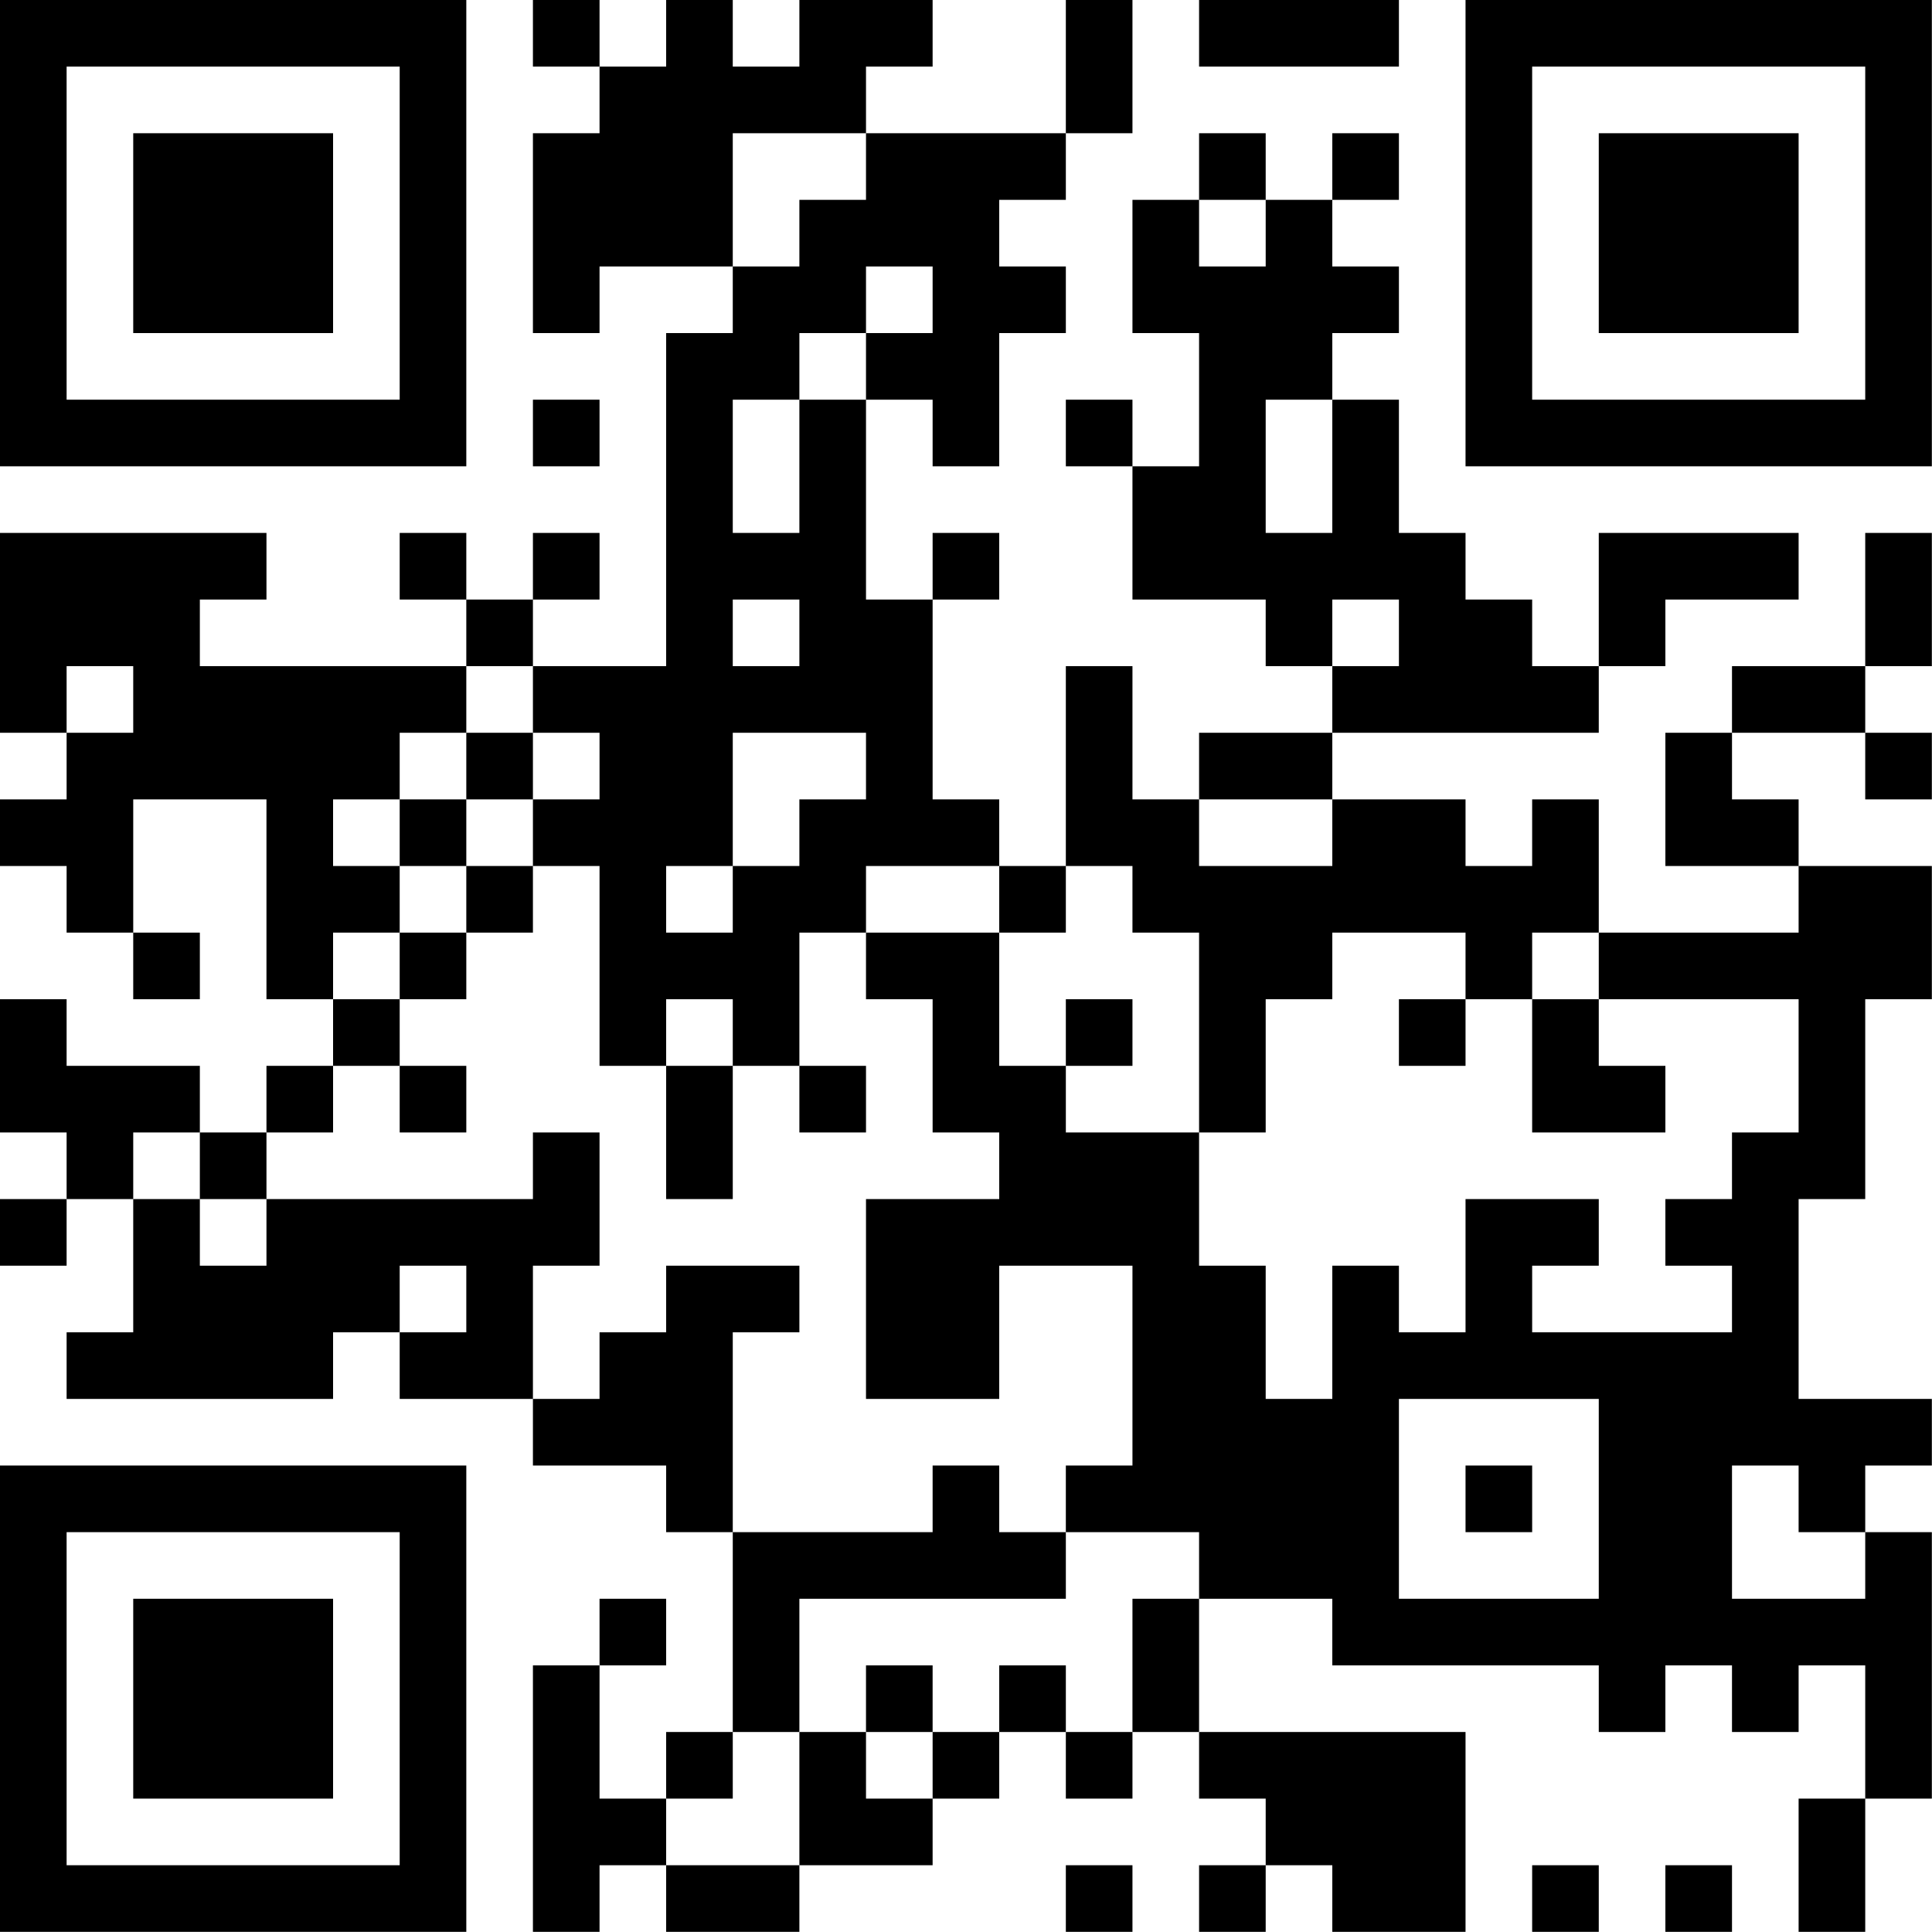
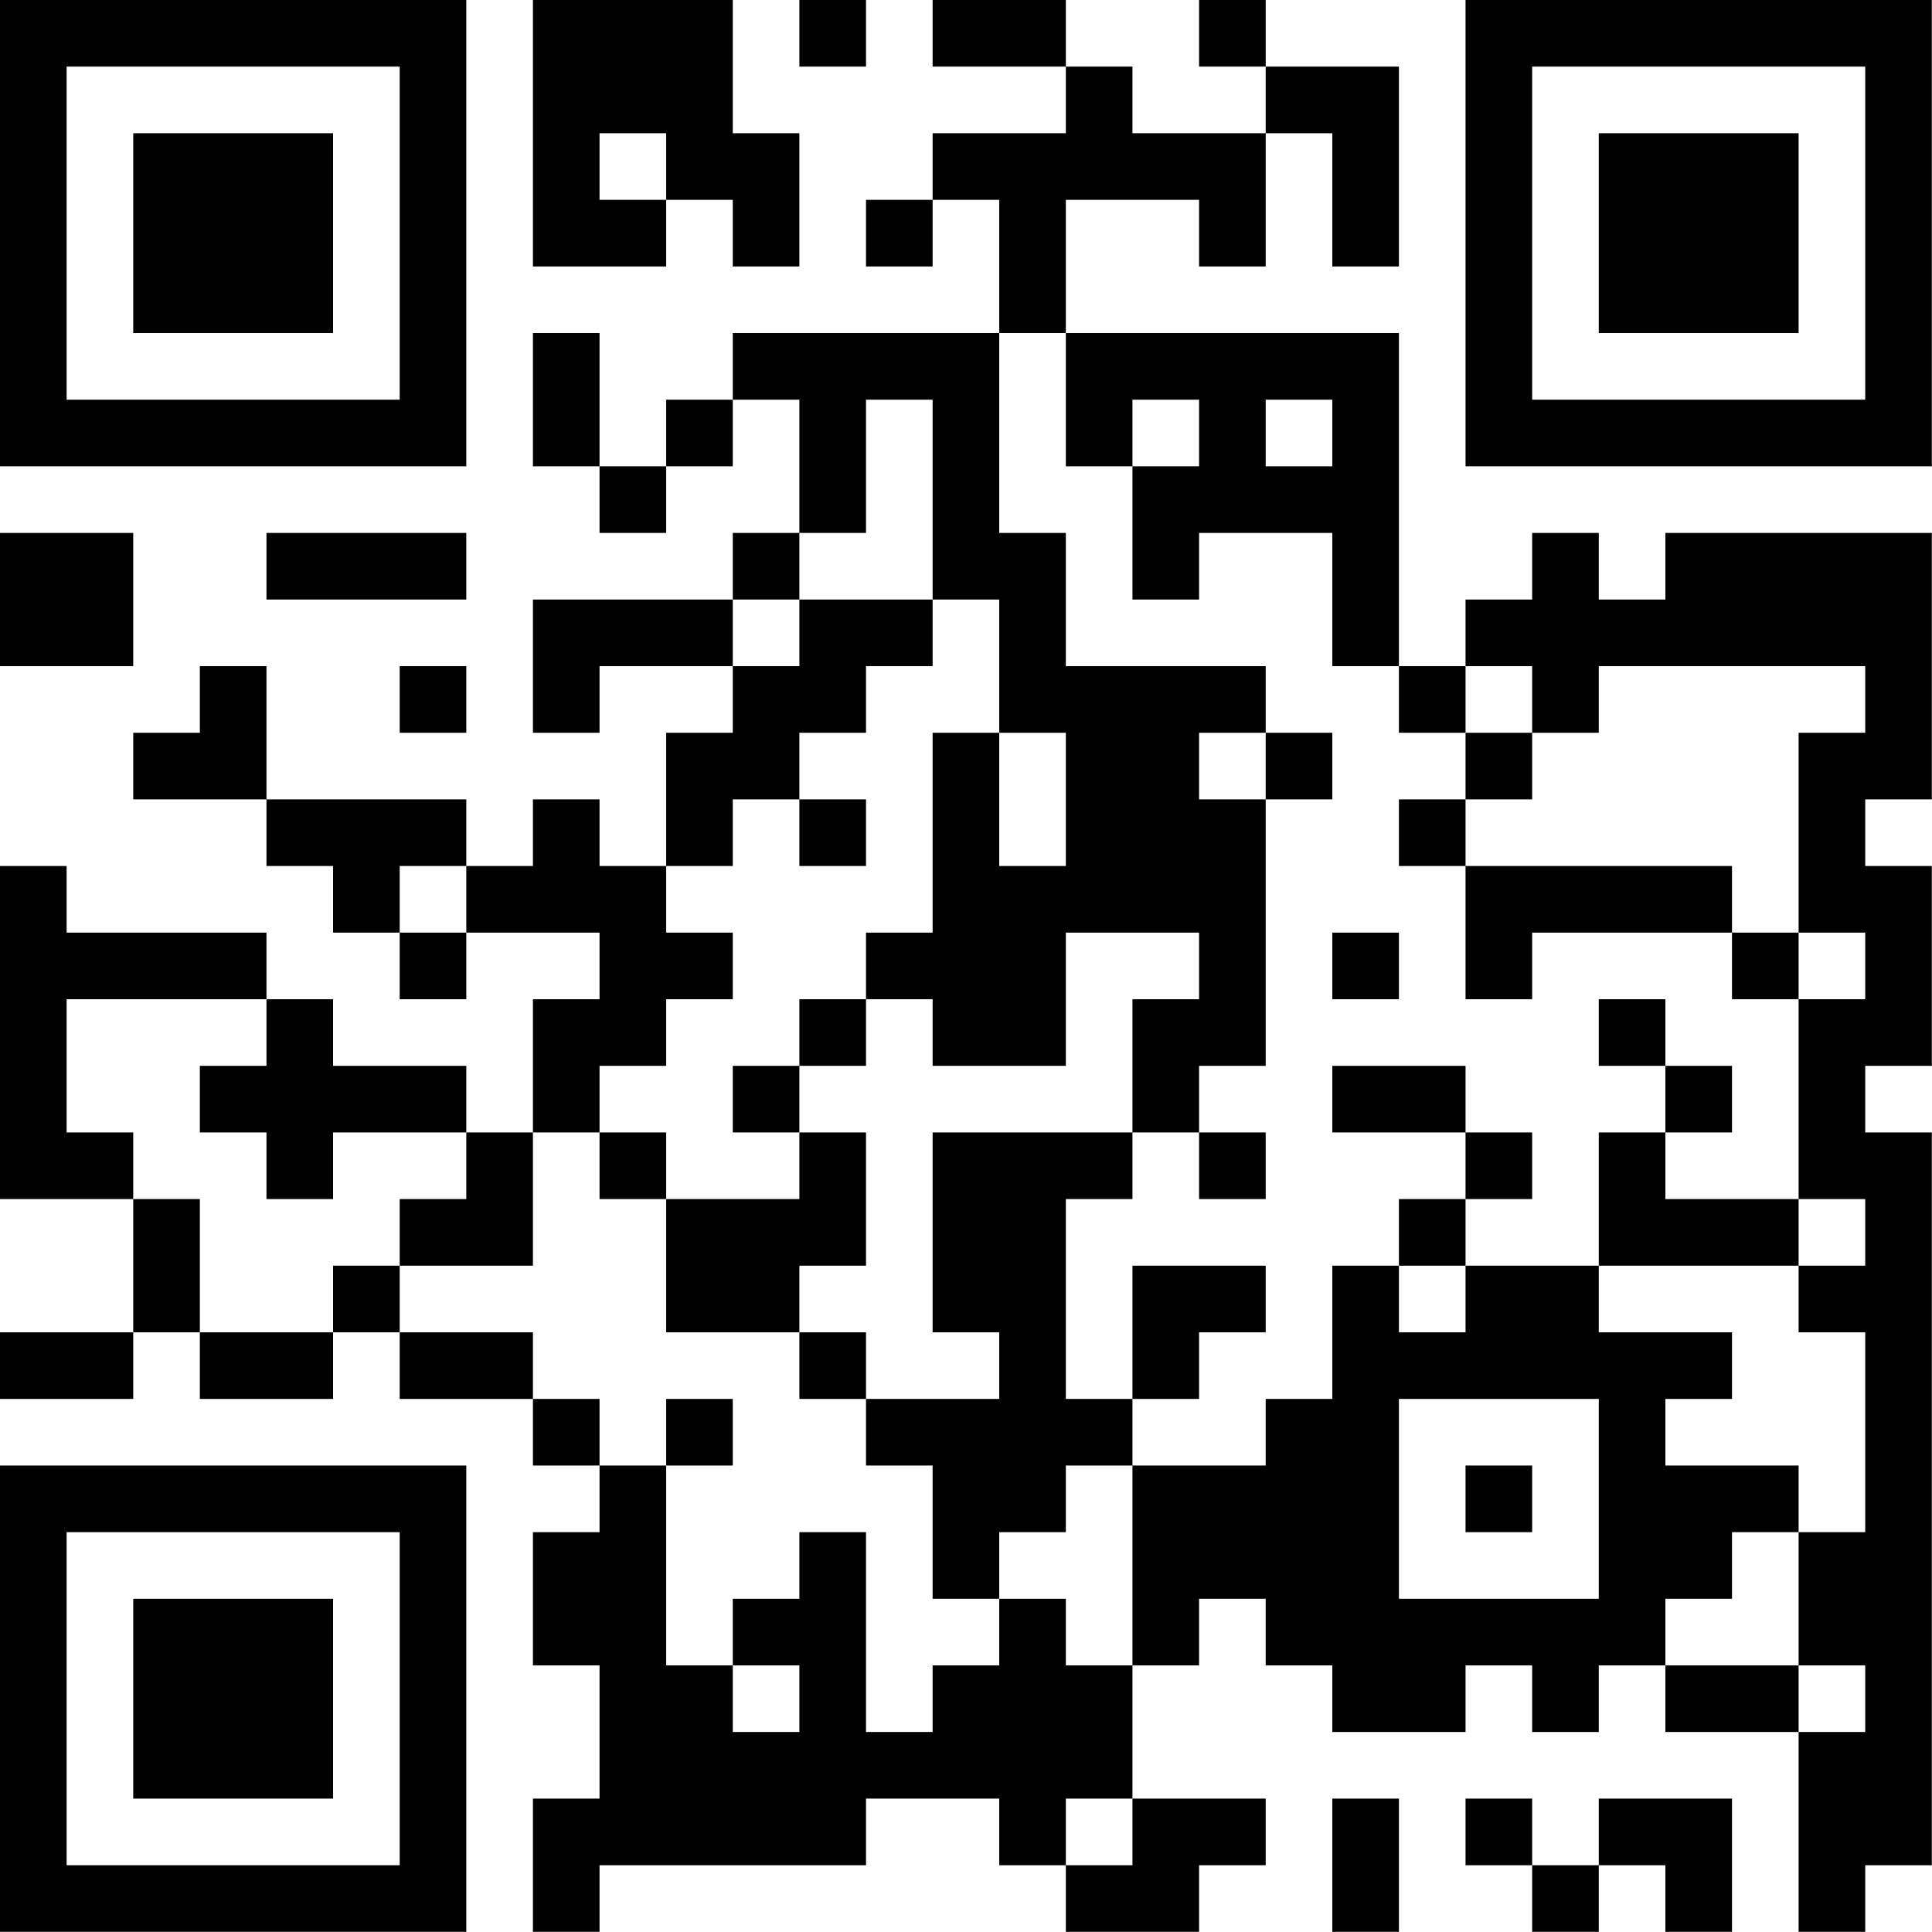
<svg xmlns="http://www.w3.org/2000/svg" version="1.1" width="100" height="100" viewBox="0 0 100 100">
  <rect x="0" y="0" width="100" height="100" fill="#ffffff" />
  <g transform="scale(3.448)">
    <g transform="translate(0,0)">
-       <path fill-rule="evenodd" d="M8 0L8 1L9 1L9 2L8 2L8 5L9 5L9 4L11 4L11 5L10 5L10 10L8 10L8 9L9 9L9 8L8 8L8 9L7 9L7 8L6 8L6 9L7 9L7 10L3 10L3 9L4 9L4 8L0 8L0 11L1 11L1 12L0 12L0 13L1 13L1 14L2 14L2 15L3 15L3 14L2 14L2 12L4 12L4 15L5 15L5 16L4 16L4 17L3 17L3 16L1 16L1 15L0 15L0 17L1 17L1 18L0 18L0 19L1 19L1 18L2 18L2 20L1 20L1 21L5 21L5 20L6 20L6 21L8 21L8 22L10 22L10 23L11 23L11 26L10 26L10 27L9 27L9 25L10 25L10 24L9 24L9 25L8 25L8 29L9 29L9 28L10 28L10 29L12 29L12 28L14 28L14 27L15 27L15 26L16 26L16 27L17 27L17 26L18 26L18 27L19 27L19 28L18 28L18 29L19 29L19 28L20 28L20 29L22 29L22 26L18 26L18 24L20 24L20 25L24 25L24 26L25 26L25 25L26 25L26 26L27 26L27 25L28 25L28 27L27 27L27 29L28 29L28 27L29 27L29 23L28 23L28 22L29 22L29 21L27 21L27 18L28 18L28 15L29 15L29 13L27 13L27 12L26 12L26 11L28 11L28 12L29 12L29 11L28 11L28 10L29 10L29 8L28 8L28 10L26 10L26 11L25 11L25 13L27 13L27 14L24 14L24 12L23 12L23 13L22 13L22 12L20 12L20 11L24 11L24 10L25 10L25 9L27 9L27 8L24 8L24 10L23 10L23 9L22 9L22 8L21 8L21 6L20 6L20 5L21 5L21 4L20 4L20 3L21 3L21 2L20 2L20 3L19 3L19 2L18 2L18 3L17 3L17 5L18 5L18 7L17 7L17 6L16 6L16 7L17 7L17 9L19 9L19 10L20 10L20 11L18 11L18 12L17 12L17 10L16 10L16 13L15 13L15 12L14 12L14 9L15 9L15 8L14 8L14 9L13 9L13 6L14 6L14 7L15 7L15 5L16 5L16 4L15 4L15 3L16 3L16 2L17 2L17 0L16 0L16 2L13 2L13 1L14 1L14 0L12 0L12 1L11 1L11 0L10 0L10 1L9 1L9 0ZM18 0L18 1L21 1L21 0ZM11 2L11 4L12 4L12 3L13 3L13 2ZM18 3L18 4L19 4L19 3ZM13 4L13 5L12 5L12 6L11 6L11 8L12 8L12 6L13 6L13 5L14 5L14 4ZM8 6L8 7L9 7L9 6ZM19 6L19 8L20 8L20 6ZM11 9L11 10L12 10L12 9ZM20 9L20 10L21 10L21 9ZM1 10L1 11L2 11L2 10ZM7 10L7 11L6 11L6 12L5 12L5 13L6 13L6 14L5 14L5 15L6 15L6 16L5 16L5 17L4 17L4 18L3 18L3 17L2 17L2 18L3 18L3 19L4 19L4 18L8 18L8 17L9 17L9 19L8 19L8 21L9 21L9 20L10 20L10 19L12 19L12 20L11 20L11 23L14 23L14 22L15 22L15 23L16 23L16 24L12 24L12 26L11 26L11 27L10 27L10 28L12 28L12 26L13 26L13 27L14 27L14 26L15 26L15 25L16 25L16 26L17 26L17 24L18 24L18 23L16 23L16 22L17 22L17 19L15 19L15 21L13 21L13 18L15 18L15 17L14 17L14 15L13 15L13 14L15 14L15 16L16 16L16 17L18 17L18 19L19 19L19 21L20 21L20 19L21 19L21 20L22 20L22 18L24 18L24 19L23 19L23 20L26 20L26 19L25 19L25 18L26 18L26 17L27 17L27 15L24 15L24 14L23 14L23 15L22 15L22 14L20 14L20 15L19 15L19 17L18 17L18 14L17 14L17 13L16 13L16 14L15 14L15 13L13 13L13 14L12 14L12 16L11 16L11 15L10 15L10 16L9 16L9 13L8 13L8 12L9 12L9 11L8 11L8 10ZM7 11L7 12L6 12L6 13L7 13L7 14L6 14L6 15L7 15L7 14L8 14L8 13L7 13L7 12L8 12L8 11ZM11 11L11 13L10 13L10 14L11 14L11 13L12 13L12 12L13 12L13 11ZM18 12L18 13L20 13L20 12ZM16 15L16 16L17 16L17 15ZM21 15L21 16L22 16L22 15ZM23 15L23 17L25 17L25 16L24 16L24 15ZM6 16L6 17L7 17L7 16ZM10 16L10 18L11 18L11 16ZM12 16L12 17L13 17L13 16ZM6 19L6 20L7 20L7 19ZM21 21L21 24L24 24L24 21ZM22 22L22 23L23 23L23 22ZM26 22L26 24L28 24L28 23L27 23L27 22ZM13 25L13 26L14 26L14 25ZM16 28L16 29L17 29L17 28ZM23 28L23 29L24 29L24 28ZM25 28L25 29L26 29L26 28ZM0 0L0 7L7 7L7 0ZM1 1L1 6L6 6L6 1ZM2 2L2 5L5 5L5 2ZM22 0L22 7L29 7L29 0ZM23 1L23 6L28 6L28 1ZM24 2L24 5L27 5L27 2ZM0 22L0 29L7 29L7 22ZM1 23L1 28L6 28L6 23ZM2 24L2 27L5 27L5 24Z" fill="#000000" />
+       <path fill-rule="evenodd" d="M8 0L8 4L10 4L10 3L11 3L11 4L12 4L12 2L11 2L11 0ZM12 0L12 1L13 1L13 0ZM14 0L14 1L16 1L16 2L14 2L14 3L13 3L13 4L14 4L14 3L15 3L15 5L11 5L11 6L10 6L10 7L9 7L9 5L8 5L8 7L9 7L9 8L10 8L10 7L11 7L11 6L12 6L12 8L11 8L11 9L8 9L8 11L9 11L9 10L11 10L11 11L10 11L10 13L9 13L9 12L8 12L8 13L7 13L7 12L4 12L4 10L3 10L3 11L2 11L2 12L4 12L4 13L5 13L5 14L6 14L6 15L7 15L7 14L9 14L9 15L8 15L8 17L7 17L7 16L5 16L5 15L4 15L4 14L1 14L1 13L0 13L0 18L2 18L2 20L0 20L0 21L2 21L2 20L3 20L3 21L5 21L5 20L6 20L6 21L8 21L8 22L9 22L9 23L8 23L8 25L9 25L9 27L8 27L8 29L9 29L9 28L13 28L13 27L15 27L15 28L16 28L16 29L18 29L18 28L19 28L19 27L17 27L17 25L18 25L18 24L19 24L19 25L20 25L20 26L22 26L22 25L23 25L23 26L24 26L24 25L25 25L25 26L27 26L27 29L28 29L28 28L29 28L29 17L28 17L28 16L29 16L29 13L28 13L28 12L29 12L29 8L25 8L25 9L24 9L24 8L23 8L23 9L22 9L22 10L21 10L21 5L16 5L16 3L18 3L18 4L19 4L19 2L20 2L20 4L21 4L21 1L19 1L19 0L18 0L18 1L19 1L19 2L17 2L17 1L16 1L16 0ZM9 2L9 3L10 3L10 2ZM15 5L15 8L16 8L16 10L19 10L19 11L18 11L18 12L19 12L19 16L18 16L18 17L17 17L17 15L18 15L18 14L16 14L16 16L14 16L14 15L13 15L13 14L14 14L14 11L15 11L15 13L16 13L16 11L15 11L15 9L14 9L14 6L13 6L13 8L12 8L12 9L11 9L11 10L12 10L12 9L14 9L14 10L13 10L13 11L12 11L12 12L11 12L11 13L10 13L10 14L11 14L11 15L10 15L10 16L9 16L9 17L8 17L8 19L6 19L6 18L7 18L7 17L5 17L5 18L4 18L4 17L3 17L3 16L4 16L4 15L1 15L1 17L2 17L2 18L3 18L3 20L5 20L5 19L6 19L6 20L8 20L8 21L9 21L9 22L10 22L10 25L11 25L11 26L12 26L12 25L11 25L11 24L12 24L12 23L13 23L13 26L14 26L14 25L15 25L15 24L16 24L16 25L17 25L17 22L19 22L19 21L20 21L20 19L21 19L21 20L22 20L22 19L24 19L24 20L26 20L26 21L25 21L25 22L27 22L27 23L26 23L26 24L25 24L25 25L27 25L27 26L28 26L28 25L27 25L27 23L28 23L28 20L27 20L27 19L28 19L28 18L27 18L27 15L28 15L28 14L27 14L27 11L28 11L28 10L24 10L24 11L23 11L23 10L22 10L22 11L21 11L21 10L20 10L20 8L18 8L18 9L17 9L17 7L18 7L18 6L17 6L17 7L16 7L16 5ZM19 6L19 7L20 7L20 6ZM0 8L0 10L2 10L2 8ZM4 8L4 9L7 9L7 8ZM6 10L6 11L7 11L7 10ZM19 11L19 12L20 12L20 11ZM22 11L22 12L21 12L21 13L22 13L22 15L23 15L23 14L26 14L26 15L27 15L27 14L26 14L26 13L22 13L22 12L23 12L23 11ZM12 12L12 13L13 13L13 12ZM6 13L6 14L7 14L7 13ZM20 14L20 15L21 15L21 14ZM12 15L12 16L11 16L11 17L12 17L12 18L10 18L10 17L9 17L9 18L10 18L10 20L12 20L12 21L13 21L13 22L14 22L14 24L15 24L15 23L16 23L16 22L17 22L17 21L18 21L18 20L19 20L19 19L17 19L17 21L16 21L16 18L17 18L17 17L14 17L14 20L15 20L15 21L13 21L13 20L12 20L12 19L13 19L13 17L12 17L12 16L13 16L13 15ZM24 15L24 16L25 16L25 17L24 17L24 19L27 19L27 18L25 18L25 17L26 17L26 16L25 16L25 15ZM20 16L20 17L22 17L22 18L21 18L21 19L22 19L22 18L23 18L23 17L22 17L22 16ZM18 17L18 18L19 18L19 17ZM10 21L10 22L11 22L11 21ZM21 21L21 24L24 24L24 21ZM22 22L22 23L23 23L23 22ZM16 27L16 28L17 28L17 27ZM20 27L20 29L21 29L21 27ZM22 27L22 28L23 28L23 29L24 29L24 28L25 28L25 29L26 29L26 27L24 27L24 28L23 28L23 27ZM0 0L0 7L7 7L7 0ZM1 1L1 6L6 6L6 1ZM2 2L2 5L5 5L5 2ZM22 0L22 7L29 7L29 0ZM23 1L23 6L28 6L28 1ZM24 2L24 5L27 5L27 2ZM0 22L0 29L7 29L7 22ZM1 23L1 28L6 28L6 23ZM2 24L2 27L5 27L5 24Z" fill="#000000" />
    </g>
  </g>
</svg>
